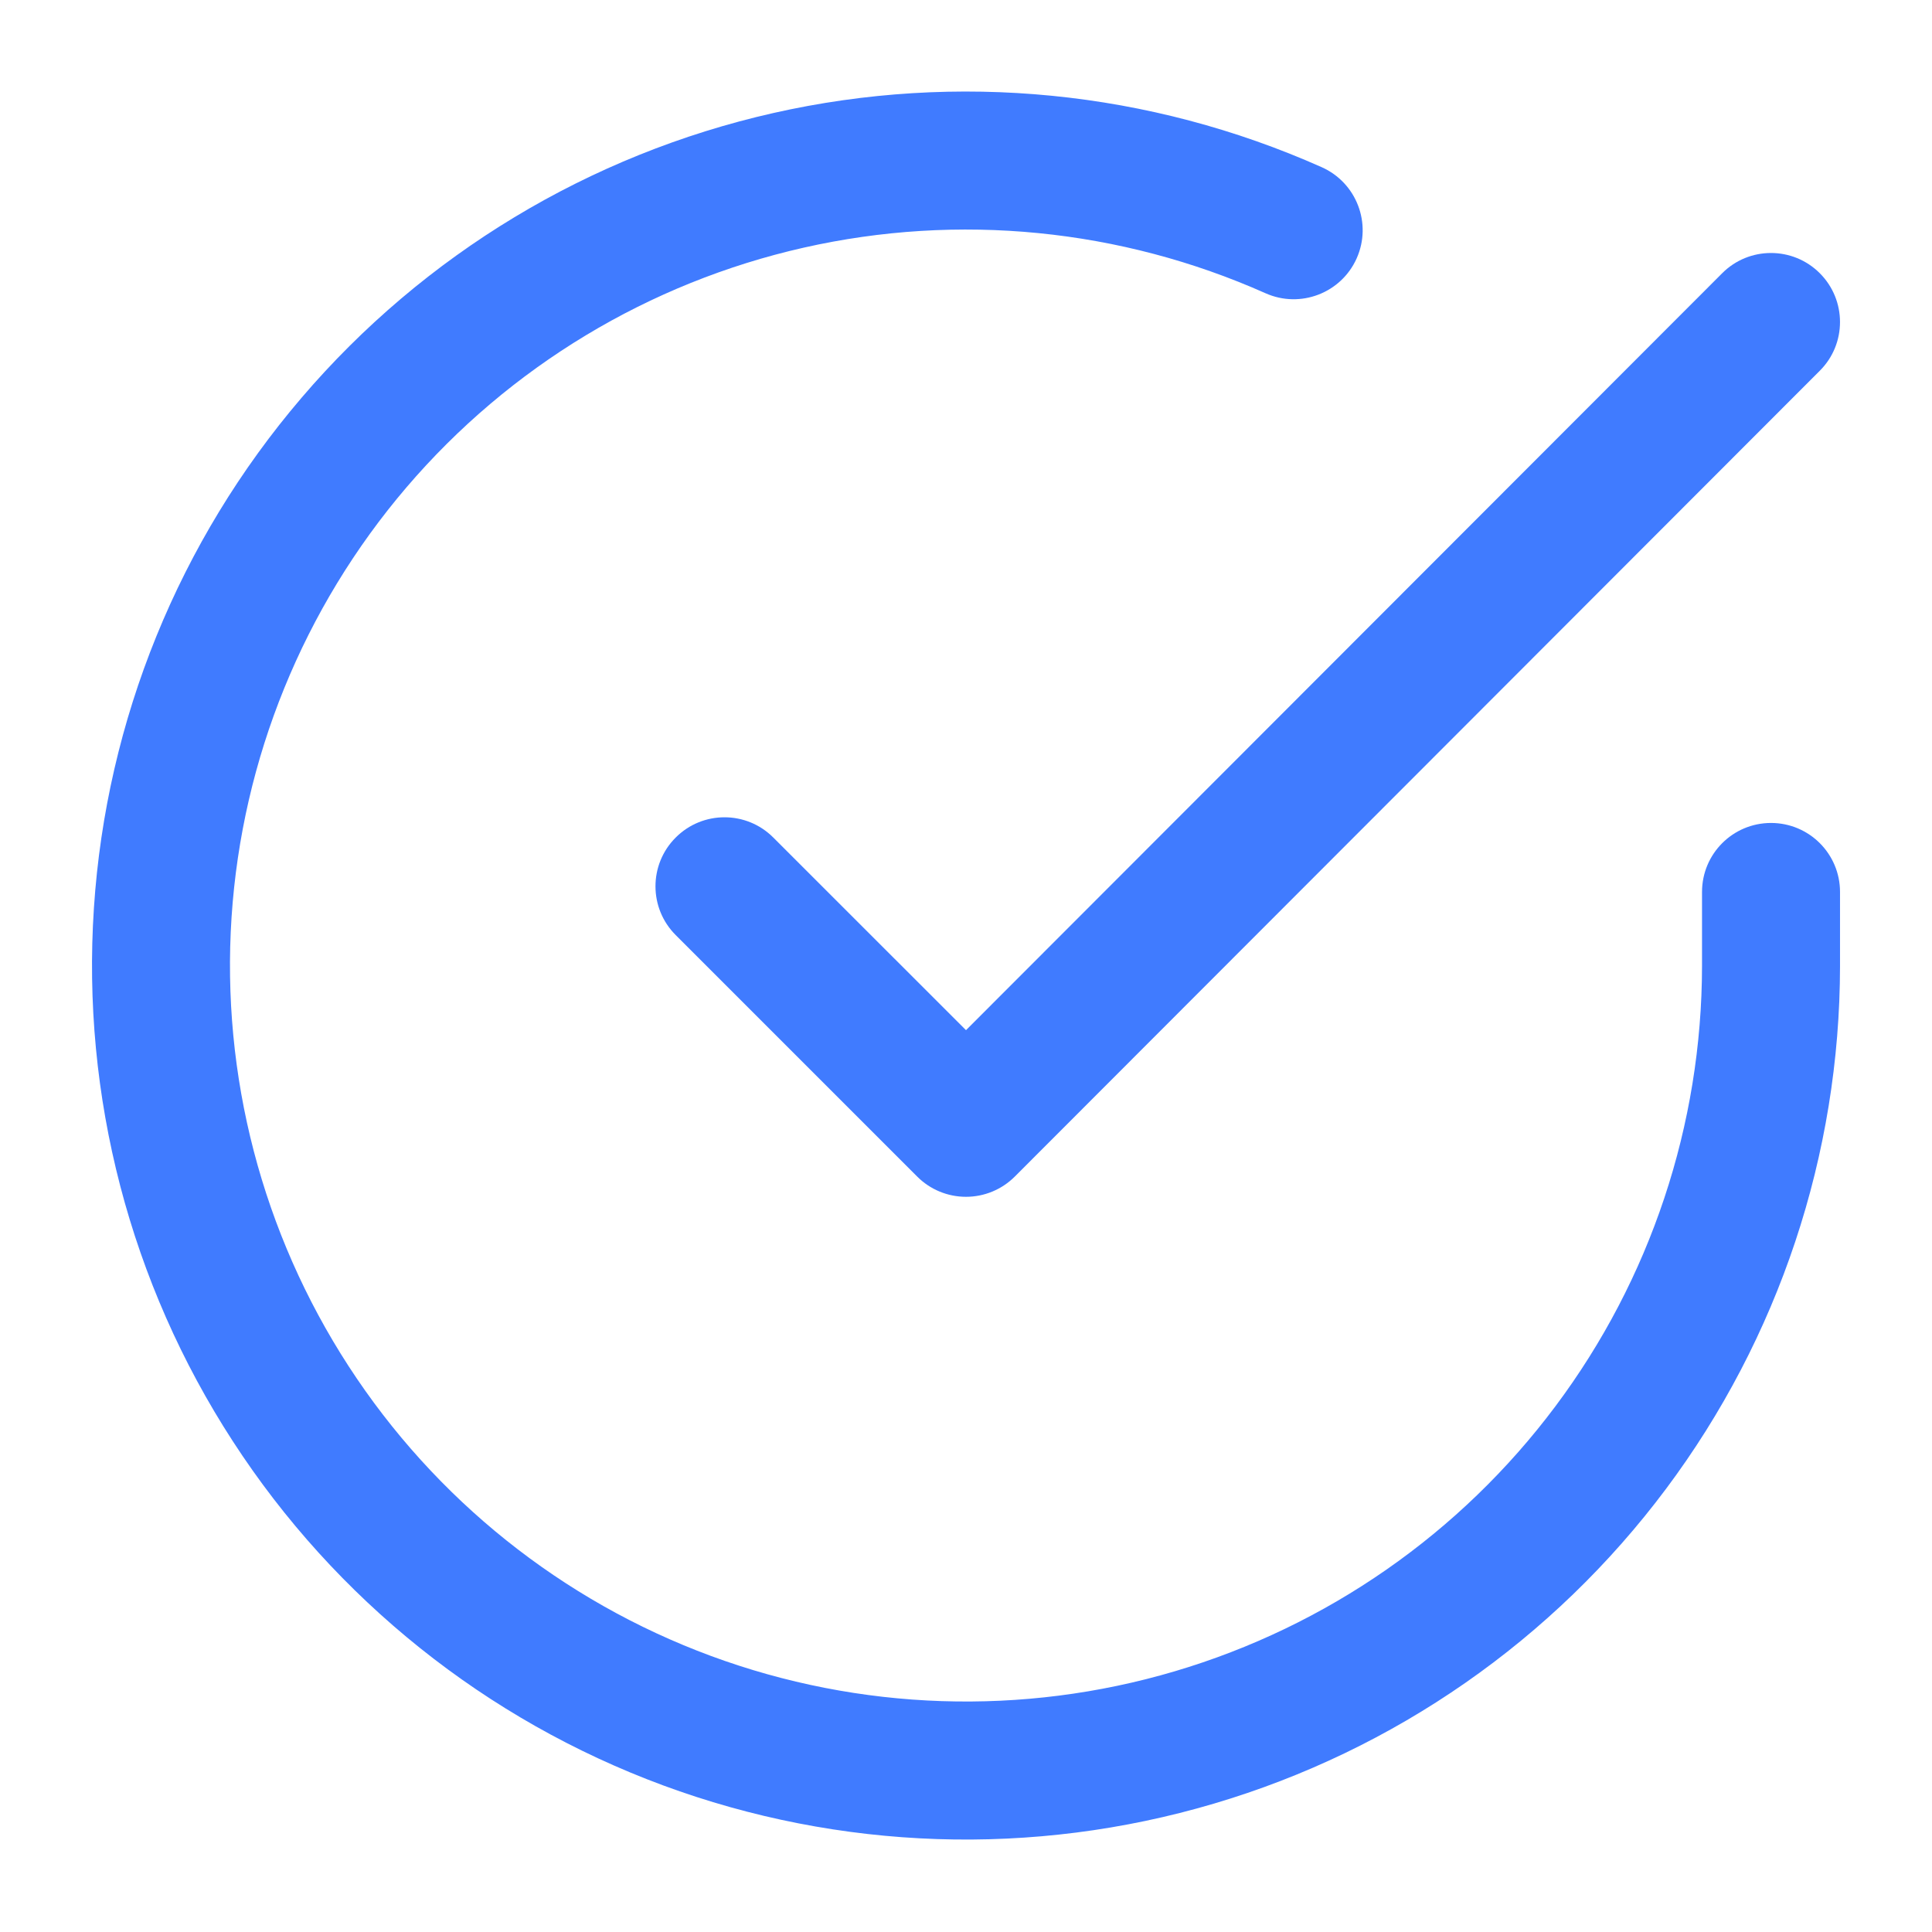
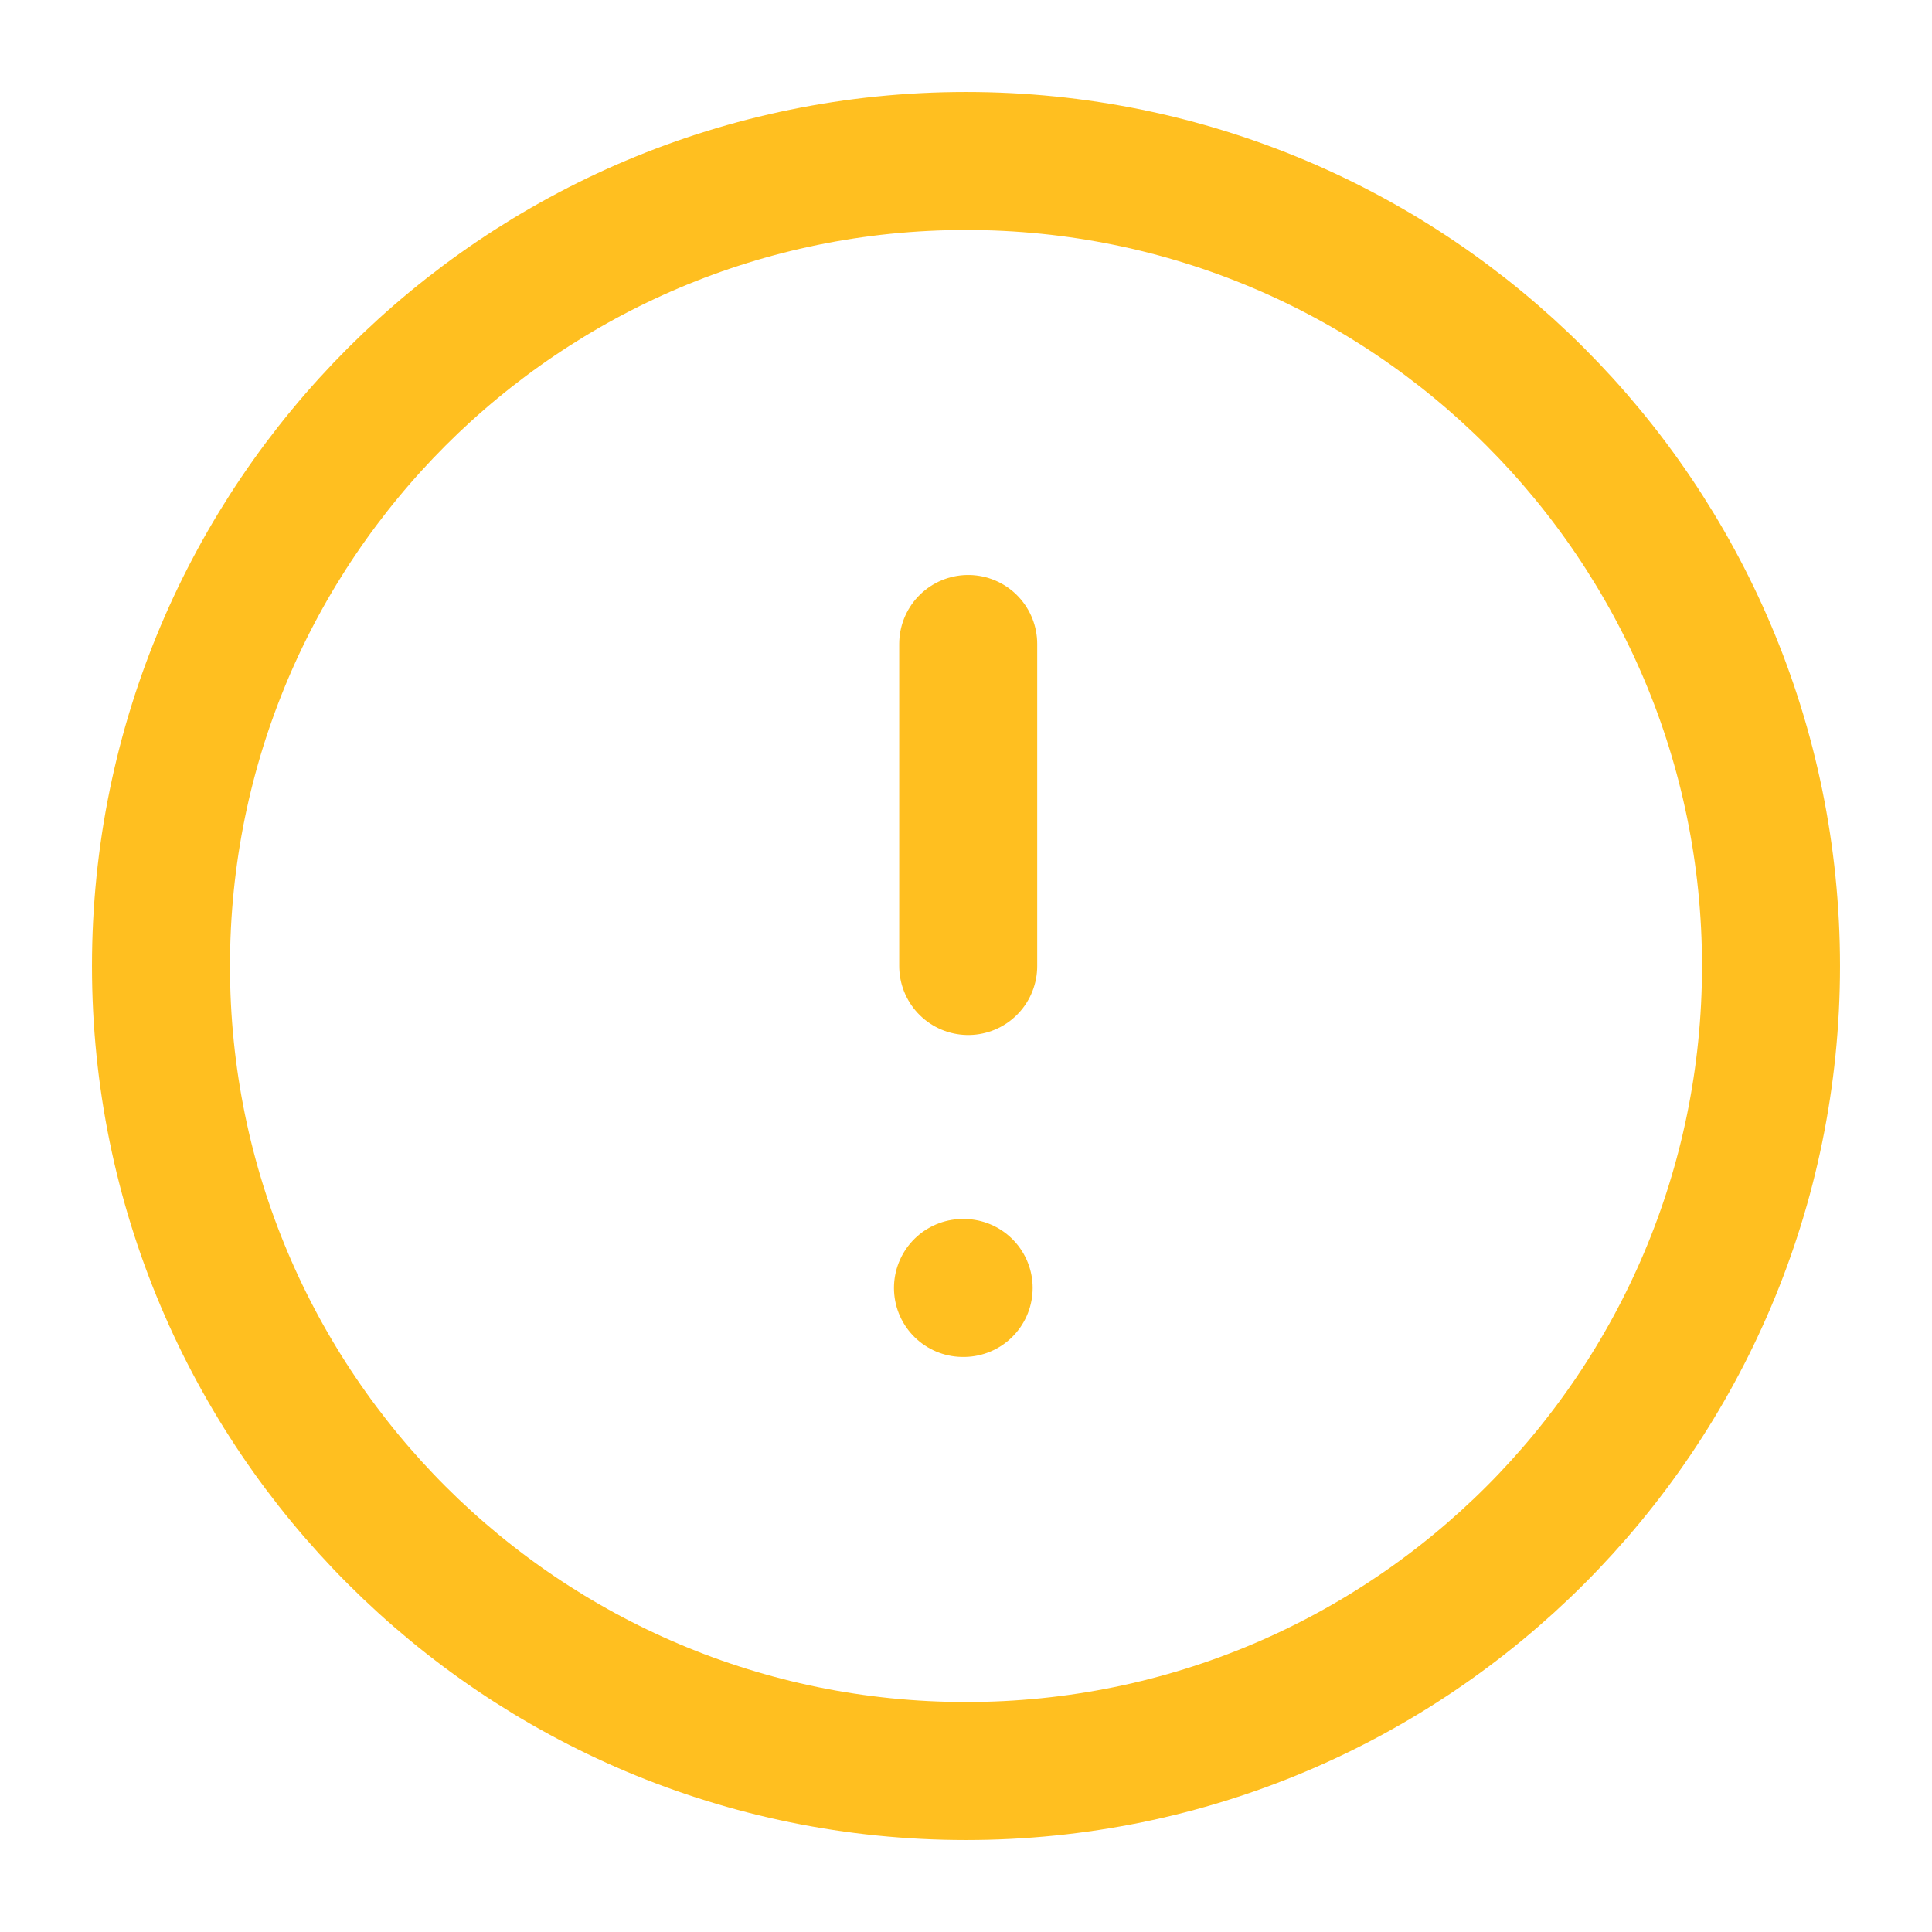
<svg xmlns="http://www.w3.org/2000/svg" width="32" height="32" viewBox="0 0 28 28" fill="none">
-   <path fill-rule="evenodd" clip-rule="evenodd" d="M18.341 4.25C16.24 3.314 13.893 3.082 11.649 3.589C9.406 4.096 7.386 5.314 5.891 7.063C4.397 8.812 3.508 10.996 3.356 13.291C3.205 15.587 3.8 17.869 5.052 19.799C6.304 21.729 8.146 23.202 10.303 23.999C12.461 24.796 14.819 24.874 17.024 24.222C19.23 23.57 21.166 22.222 22.543 20.38C23.921 18.538 24.665 16.3 24.667 13.999V12.927C24.667 12.374 25.114 11.927 25.667 11.927C26.219 11.927 26.667 12.374 26.667 12.927V14C26.665 16.732 25.781 19.39 24.145 21.578C22.51 23.765 20.211 25.366 17.591 26.14C14.972 26.915 12.172 26.822 9.61 25.875C7.048 24.928 4.86 23.179 3.374 20.887C1.887 18.596 1.181 15.886 1.361 13.16C1.54 10.434 2.596 7.84 4.371 5.764C6.146 3.687 8.544 2.24 11.208 1.638C13.873 1.036 16.66 1.312 19.155 2.423C19.66 2.648 19.887 3.239 19.662 3.744C19.437 4.248 18.846 4.475 18.341 4.25Z" fill="#407BFF" />
-   <path fill-rule="evenodd" clip-rule="evenodd" d="M26.373 3.959C26.764 4.349 26.765 4.983 26.374 5.373L14.707 17.052C14.52 17.239 14.266 17.345 14 17.345C13.735 17.345 13.48 17.24 13.293 17.052L9.793 13.552C9.402 13.162 9.402 12.528 9.793 12.138C10.183 11.747 10.817 11.747 11.207 12.138L14 14.93L24.959 3.96C25.349 3.569 25.983 3.569 26.373 3.959Z" fill="#407BFF" />
+   <path d="M14 25.667C20.443 25.667 25.667 20.443 25.667 14C25.667 7.557 20.443 2.333 14 2.333C7.557 2.333 2.333 7.557 2.333 14C2.333 20.443 7.557 25.667 14 25.667Z" stroke="#FFBF20" stroke-width="2" stroke-linecap="round" stroke-linejoin="round" />
+   <path d="M14.032 9.333V14" stroke="#FFBF20" stroke-width="2" stroke-linecap="round" stroke-linejoin="round" />
+   <path d="M13.966 18.666H13.956" stroke="#FFBF20" stroke-width="2" stroke-linecap="round" stroke-linejoin="round" />
</svg>
